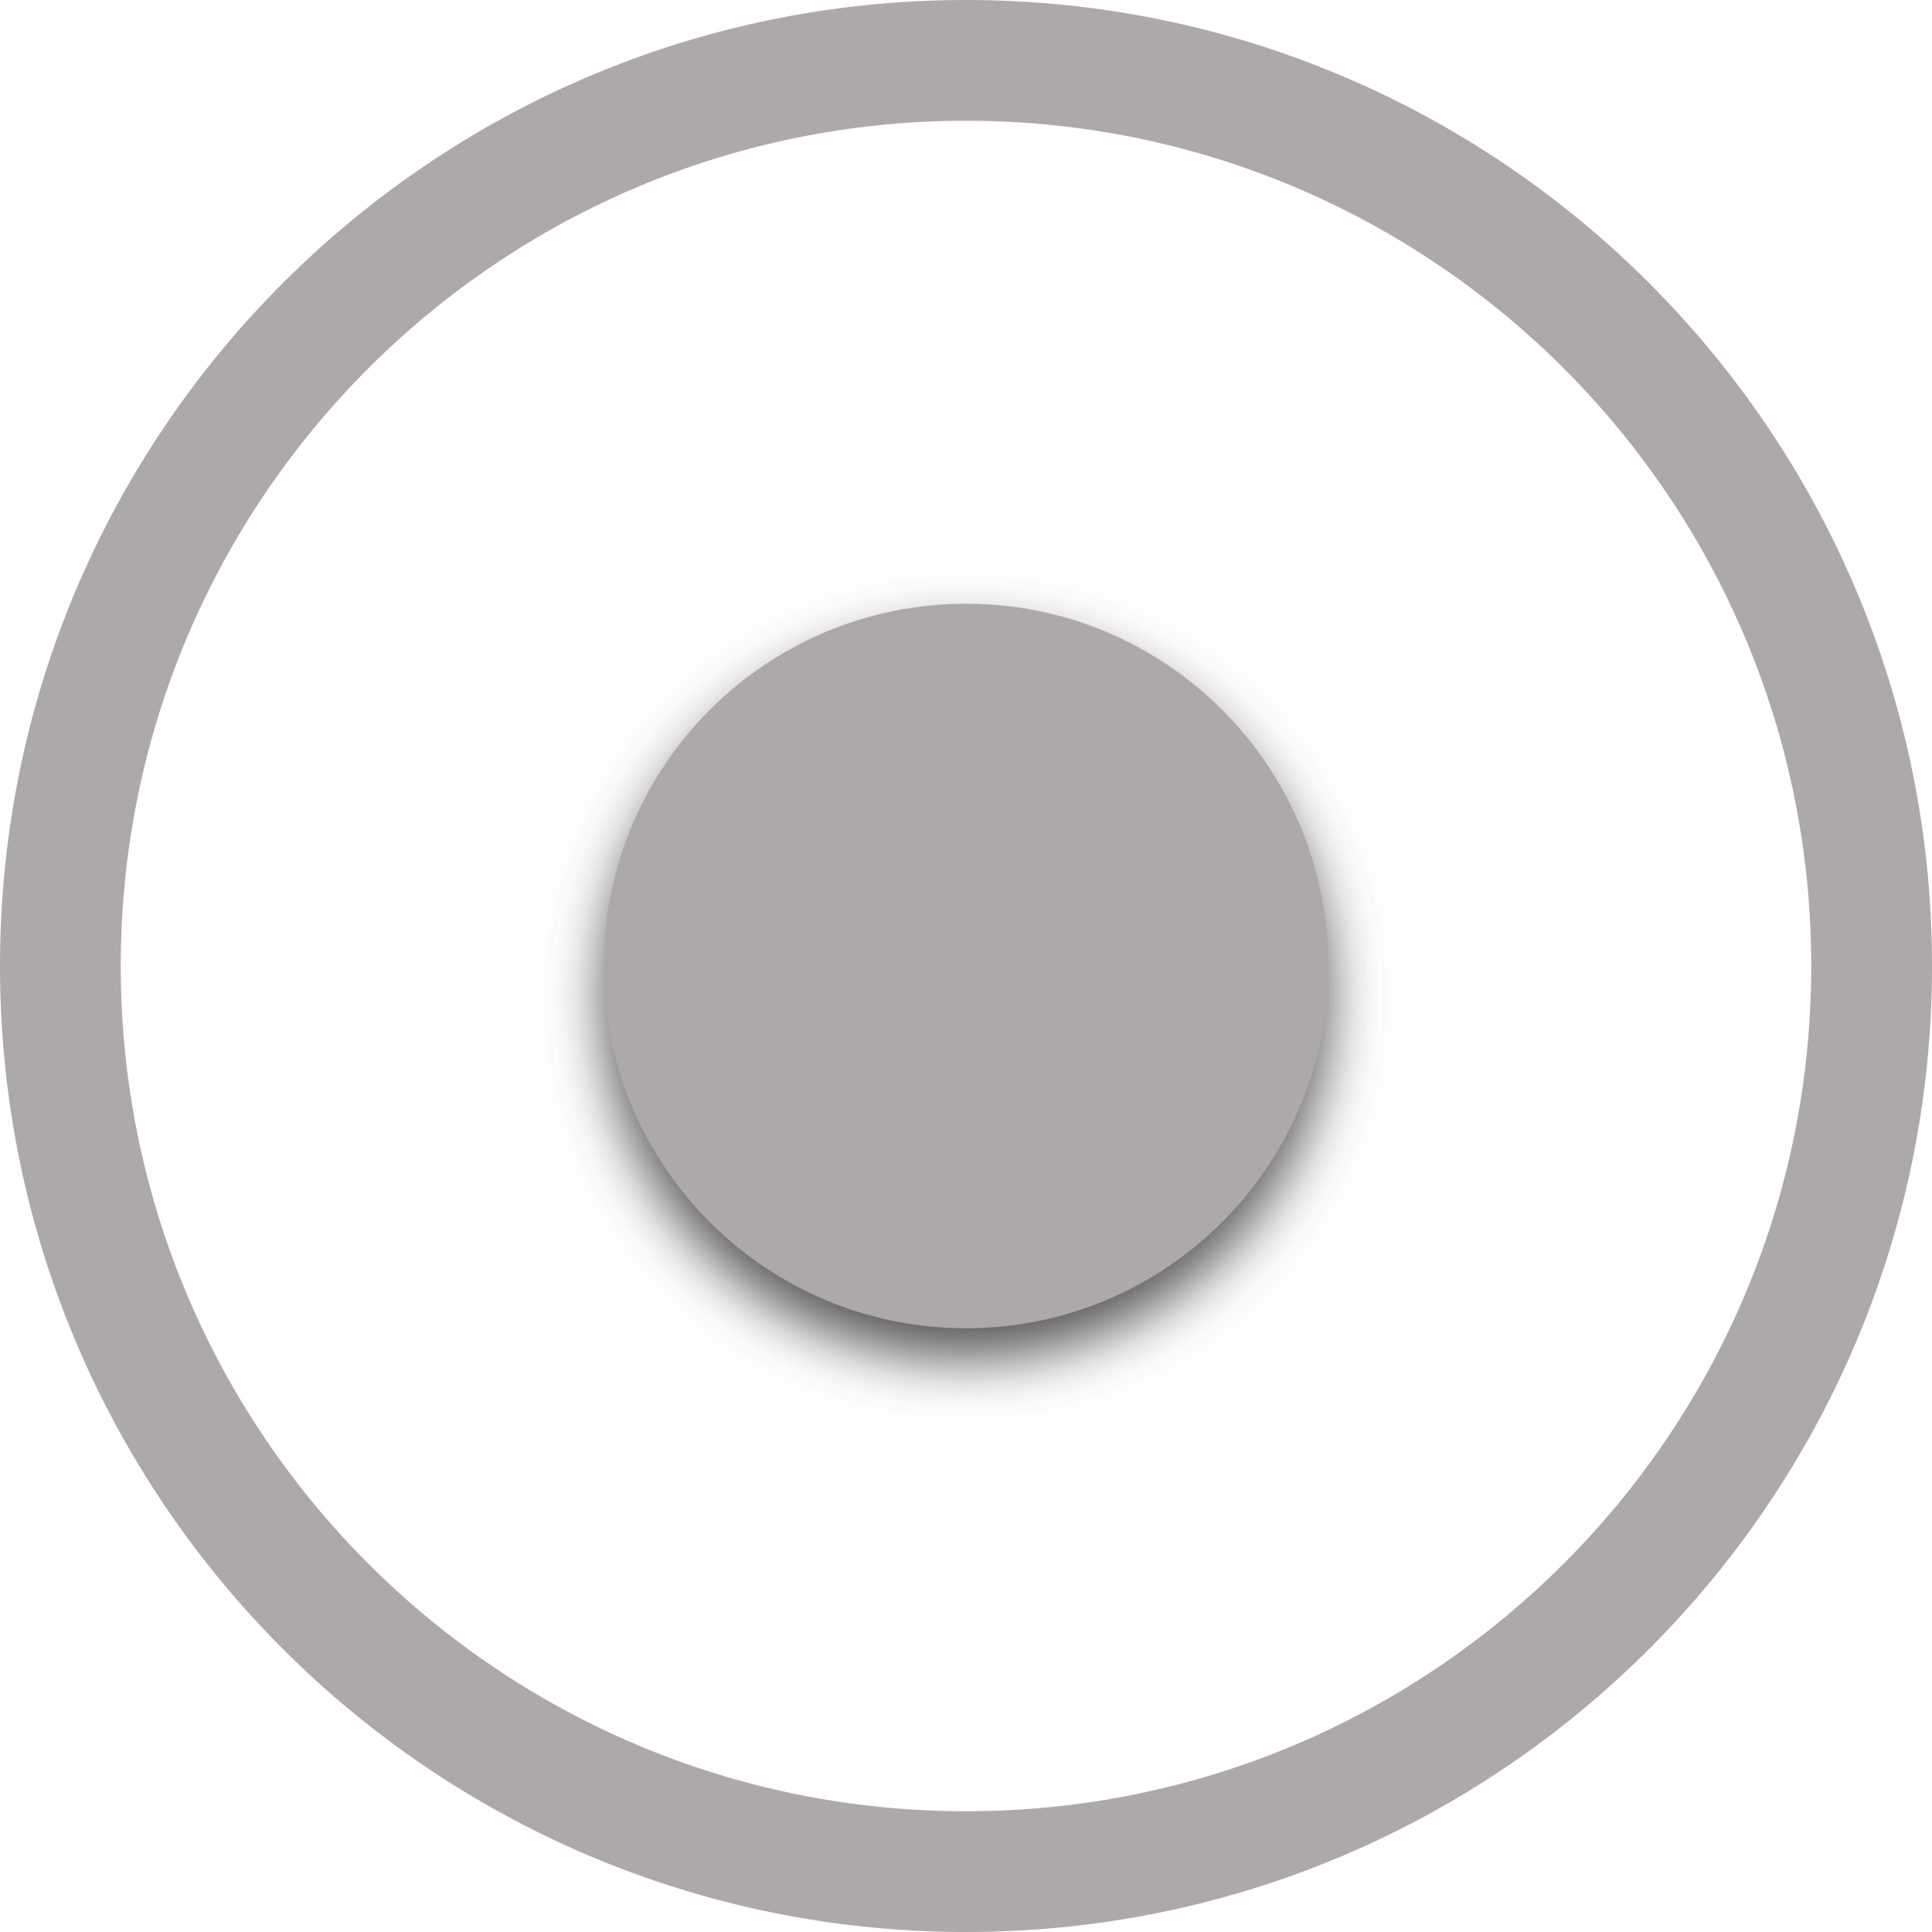
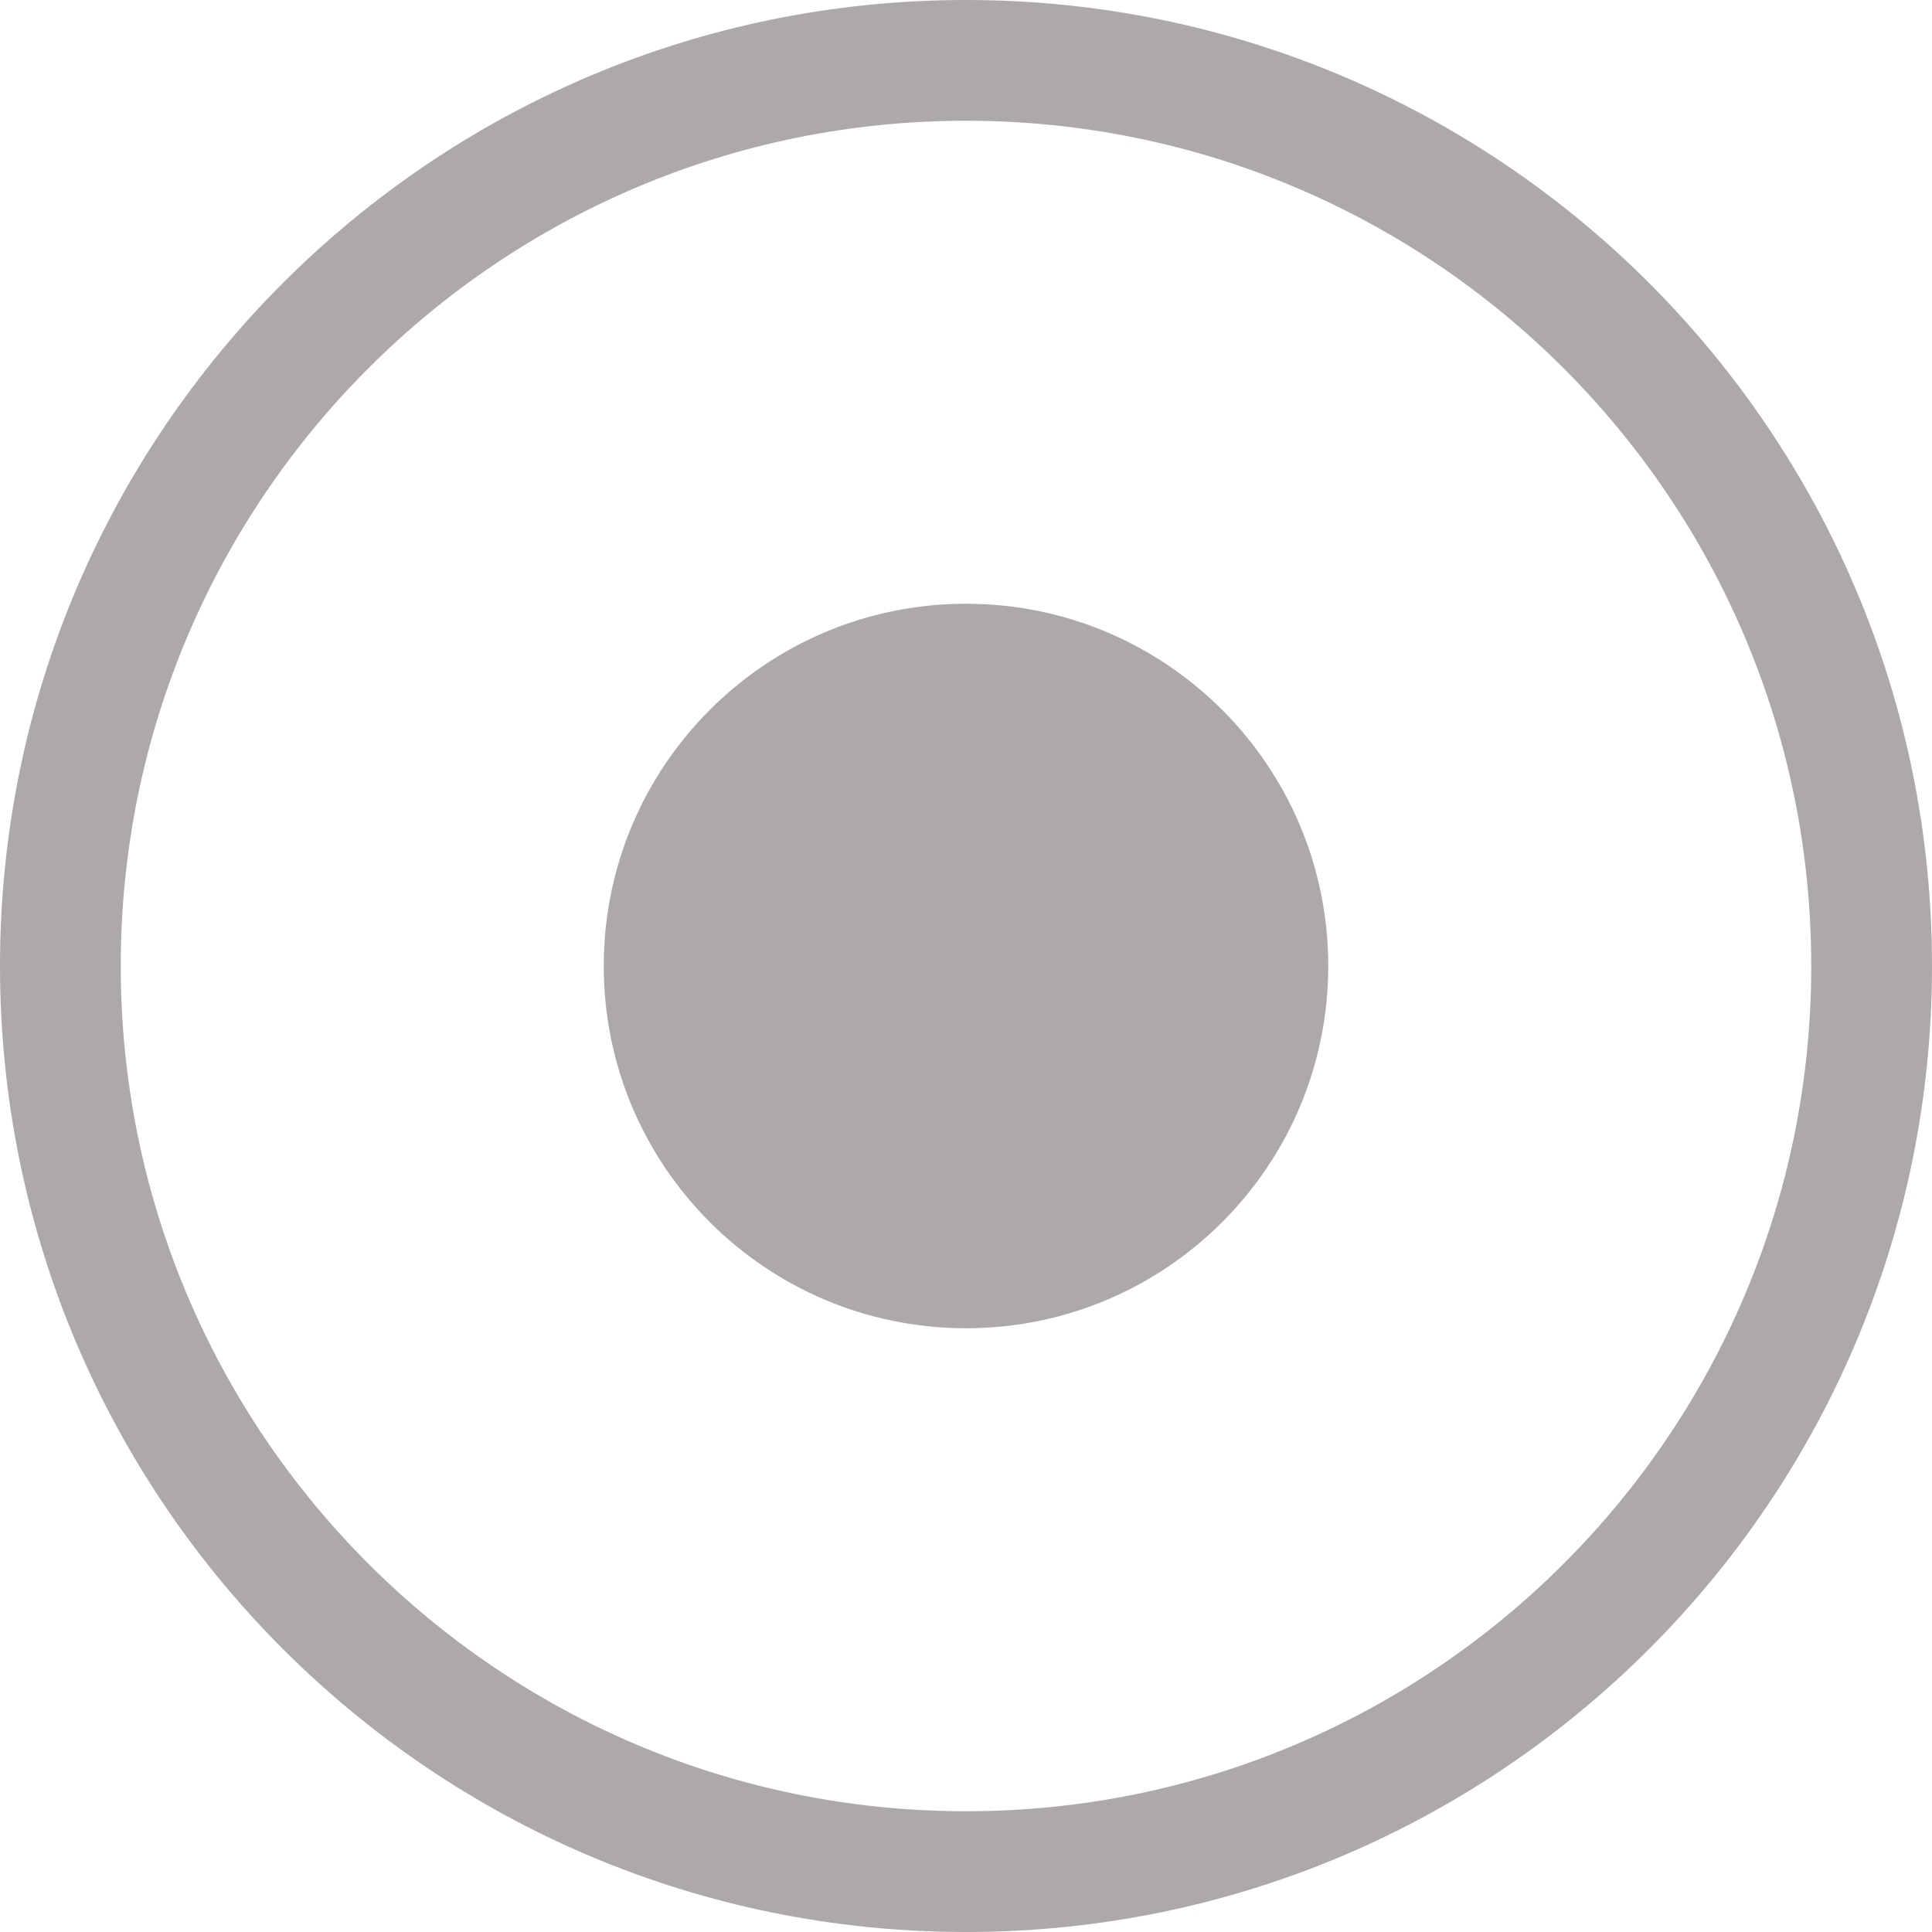
<svg xmlns="http://www.w3.org/2000/svg" width="16" height="16" id="svg2" version="1.1">
  <defs id="defs4">
    <linearGradient id="linearGradient3802">
      <stop style="stop-color:#eeeeec;stop-opacity:1;" offset="0" id="stop3804" />
      <stop id="stop3812" offset="0.5" style="stop-color:#e4e4e1;stop-opacity:1;" />
      <stop style="stop-color:#949493;stop-opacity:1;" offset="1" id="stop3806" />
    </linearGradient>
    <filter id="filter3881">
      <feGaussianBlur stdDeviation="0.24" id="feGaussianBlur3883" />
    </filter>
  </defs>
  <g id="layer1" transform="translate(0,-1036.362)">
    <path style="opacity:1;fill:#ada9a8;fill-opacity:1;stroke:none" d="M 8 0 C 3.582 8.8817842e-16 -3.006854e-17 3.582 0 8 C 0 12.418 3.582 16 8 16 C 12.418 16 16 12.418 16 8 C 16 3.582 12.418 -1.8064254e-15 8 0 z M 8 1 C 11.866 1 15 4.134 15 8 C 15 11.866 11.866 15 8 15 C 4.134 15 1 11.866 1 8 C 1 4.134 4.134 1 8 1 z " transform="translate(0,1036.362)" id="path3008" />
-     <path transform="translate(0,1036.615)" style="fill:#555753;fill-opacity:1;stroke:none;filter:url(#filter3881)" id="path3833-0" d="M 11,8 C 11,9.657 9.657,11 8,11 6.343,11 5,9.657 5,8 5,6.343 6.343,5 8,5 c 1.657,0 3,1.343 3,3 z" />
    <path style="fill:#ada9a8;fill-opacity:1;stroke:none" id="path3833" d="M 11,8 C 11,9.657 9.657,11 8,11 6.343,11 5,9.657 5,8 5,6.343 6.343,5 8,5 c 1.657,0 3,1.343 3,3 z" transform="translate(0,1036.362)" />
  </g>
</svg>
